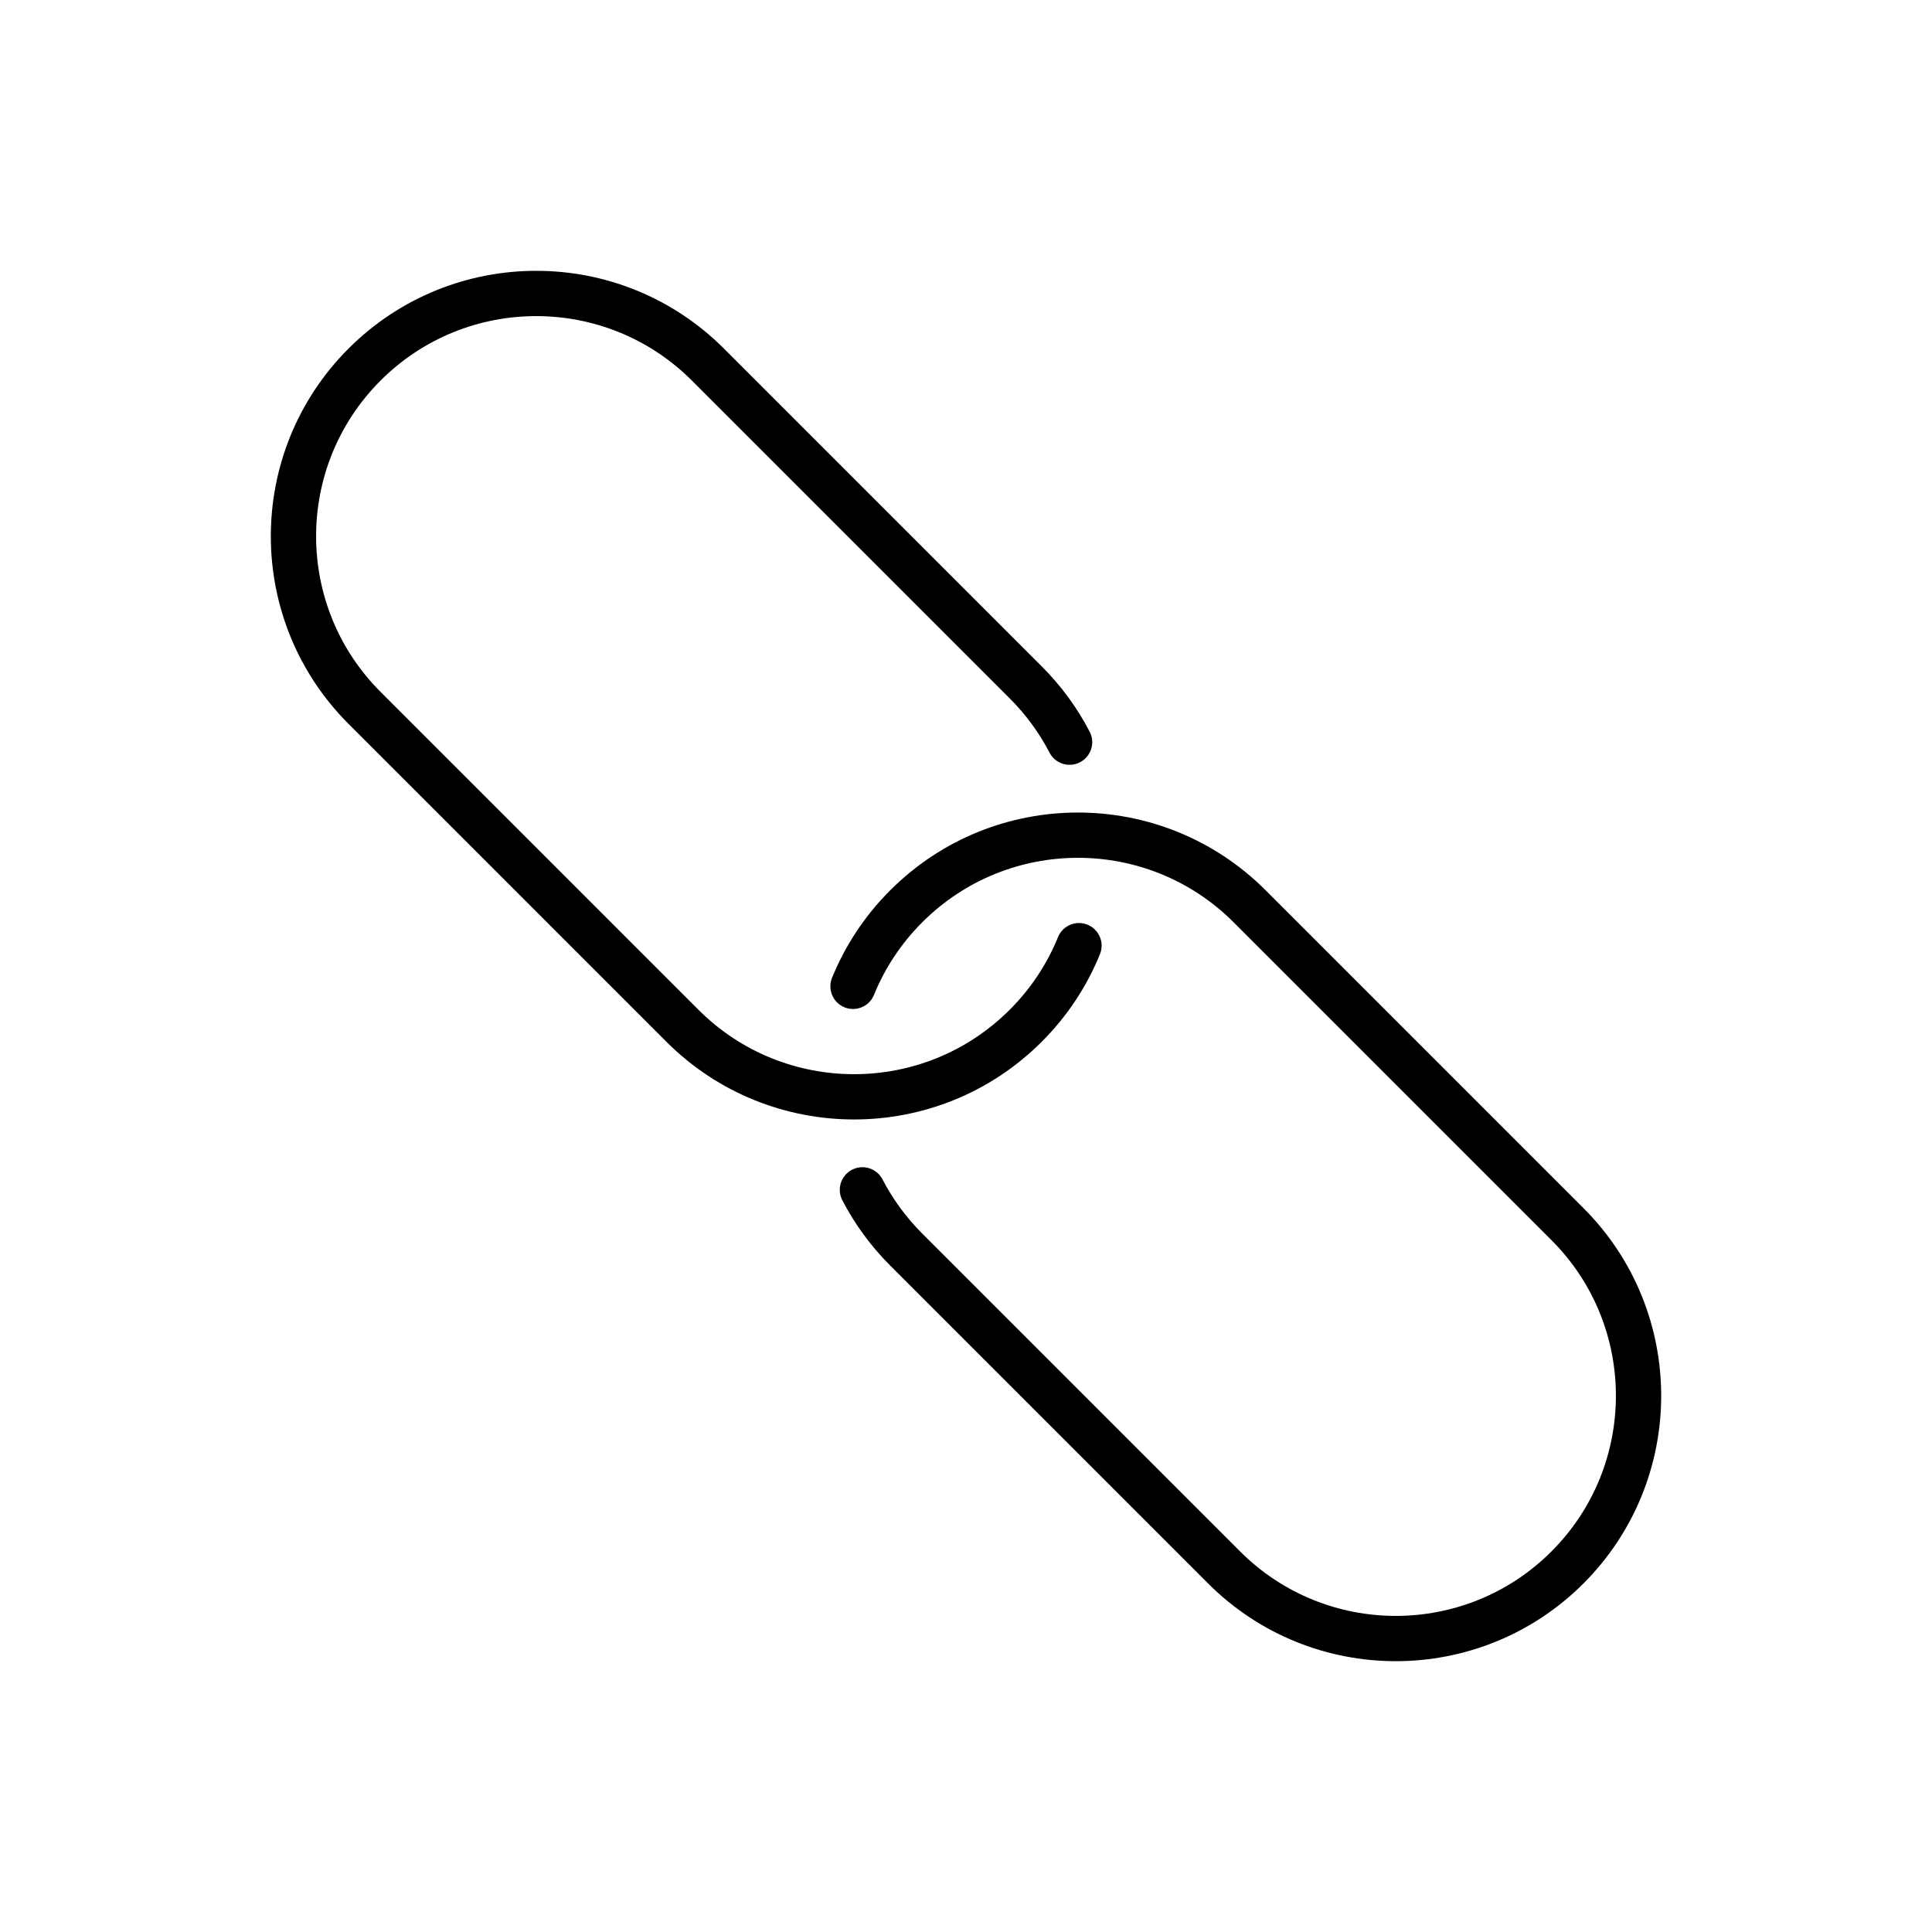
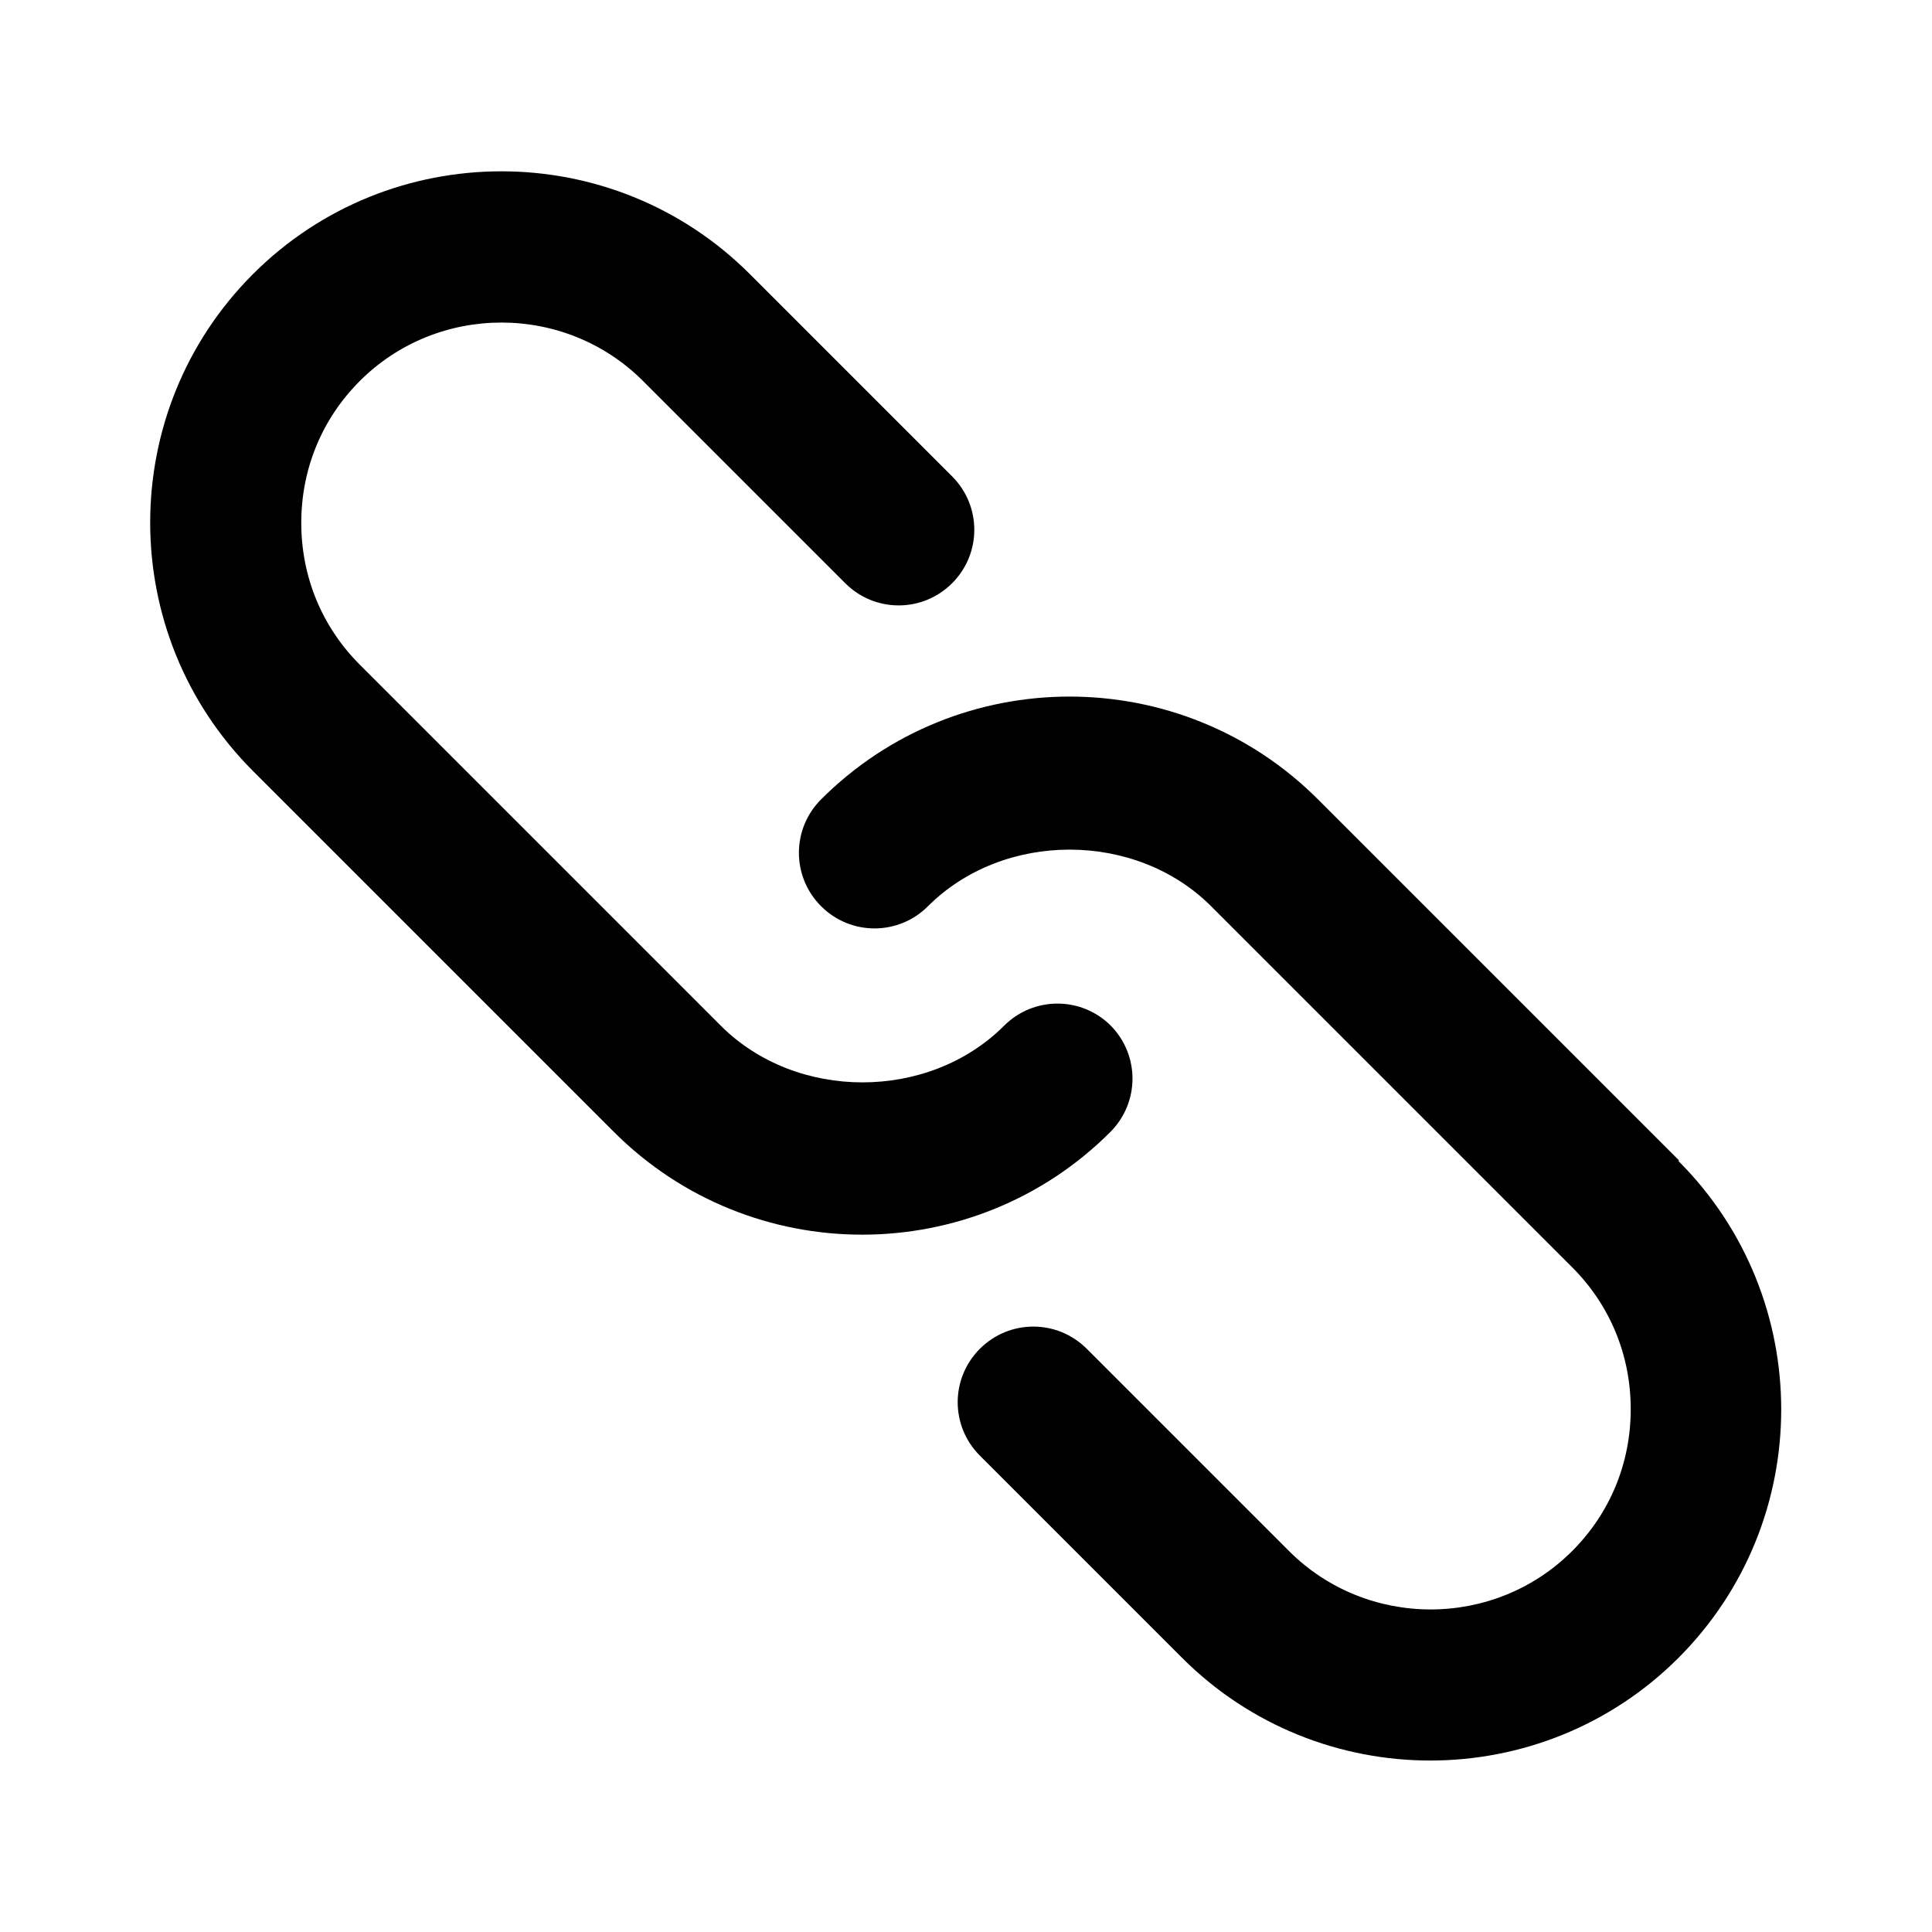
- <svg xmlns="http://www.w3.org/2000/svg" id="Lager_1" width="512" height="512" viewBox="0 0 512 512">
-   <defs>
-     <style>.cls-1{fill:none;stroke:#000;stroke-linecap:round;stroke-linejoin:round;stroke-width:12px;}</style>
-   </defs>
-   <path class="cls-1" d="M226.06,261.39c3.14-7.72,7.84-14.96,14.11-21.22h0c25.12-25.12,65.86-25.12,90.99,0l84.23,84.23c25.12,25.12,25.12,65.86,0,90.99h0c-25.12,25.12-65.86,25.12-90.99,0l-84.23-84.23c-4.79-4.79-8.66-10.14-11.62-15.84" />
-   <path class="cls-1" d="M285.94,250.61c-3.14,7.72-7.84,14.96-14.11,21.22h0c-25.12,25.12-65.86,25.12-90.99,0l-84.23-84.23c-25.12-25.12-25.12-65.86,0-90.99h0c25.12-25.12,65.86-25.12,90.99,0l84.23,84.23c4.79,4.79,8.66,10.14,11.62,15.84" />
+ <svg xmlns="http://www.w3.org/2000/svg" id="Lager_1" viewBox="0 0 32 32">
+   <path d="M18.4,16.99c-.49-.49-1.28-.49-1.77,0-1.25,1.25-3.44,1.25-4.69,0l-5.98-5.98c-.63-.63-.97-1.46-.97-2.35s.34-1.72,.97-2.35c1.29-1.29,3.4-1.29,4.69,0l3.35,3.35c.49,.49,1.28,.49,1.77,0s.49-1.28,0-1.77l-3.35-3.35c-2.27-2.27-5.96-2.27-8.23,0s-2.27,5.96,0,8.23l5.98,5.98c1.13,1.13,2.62,1.7,4.11,1.7s2.98-.57,4.11-1.7c.49-.49,.49-1.28,0-1.77Z" />
+   <path d="M27.81,19.22l-5.98-5.98c-2.27-2.27-5.96-2.27-8.23,0-.49,.49-.49,1.28,0,1.77s1.28,.49,1.77,0c1.25-1.25,3.44-1.25,4.69,0l5.98,5.98c.63,.63,.97,1.46,.97,2.35s-.34,1.72-.97,2.35c-1.29,1.29-3.4,1.29-4.69,0l-3.35-3.35c-.49-.49-1.28-.49-1.77,0s-.49,1.28,0,1.77l3.35,3.35c1.13,1.13,2.62,1.7,4.11,1.7s2.98-.57,4.11-1.7c2.27-2.27,2.27-5.96,0-8.23Z" />
</svg>
